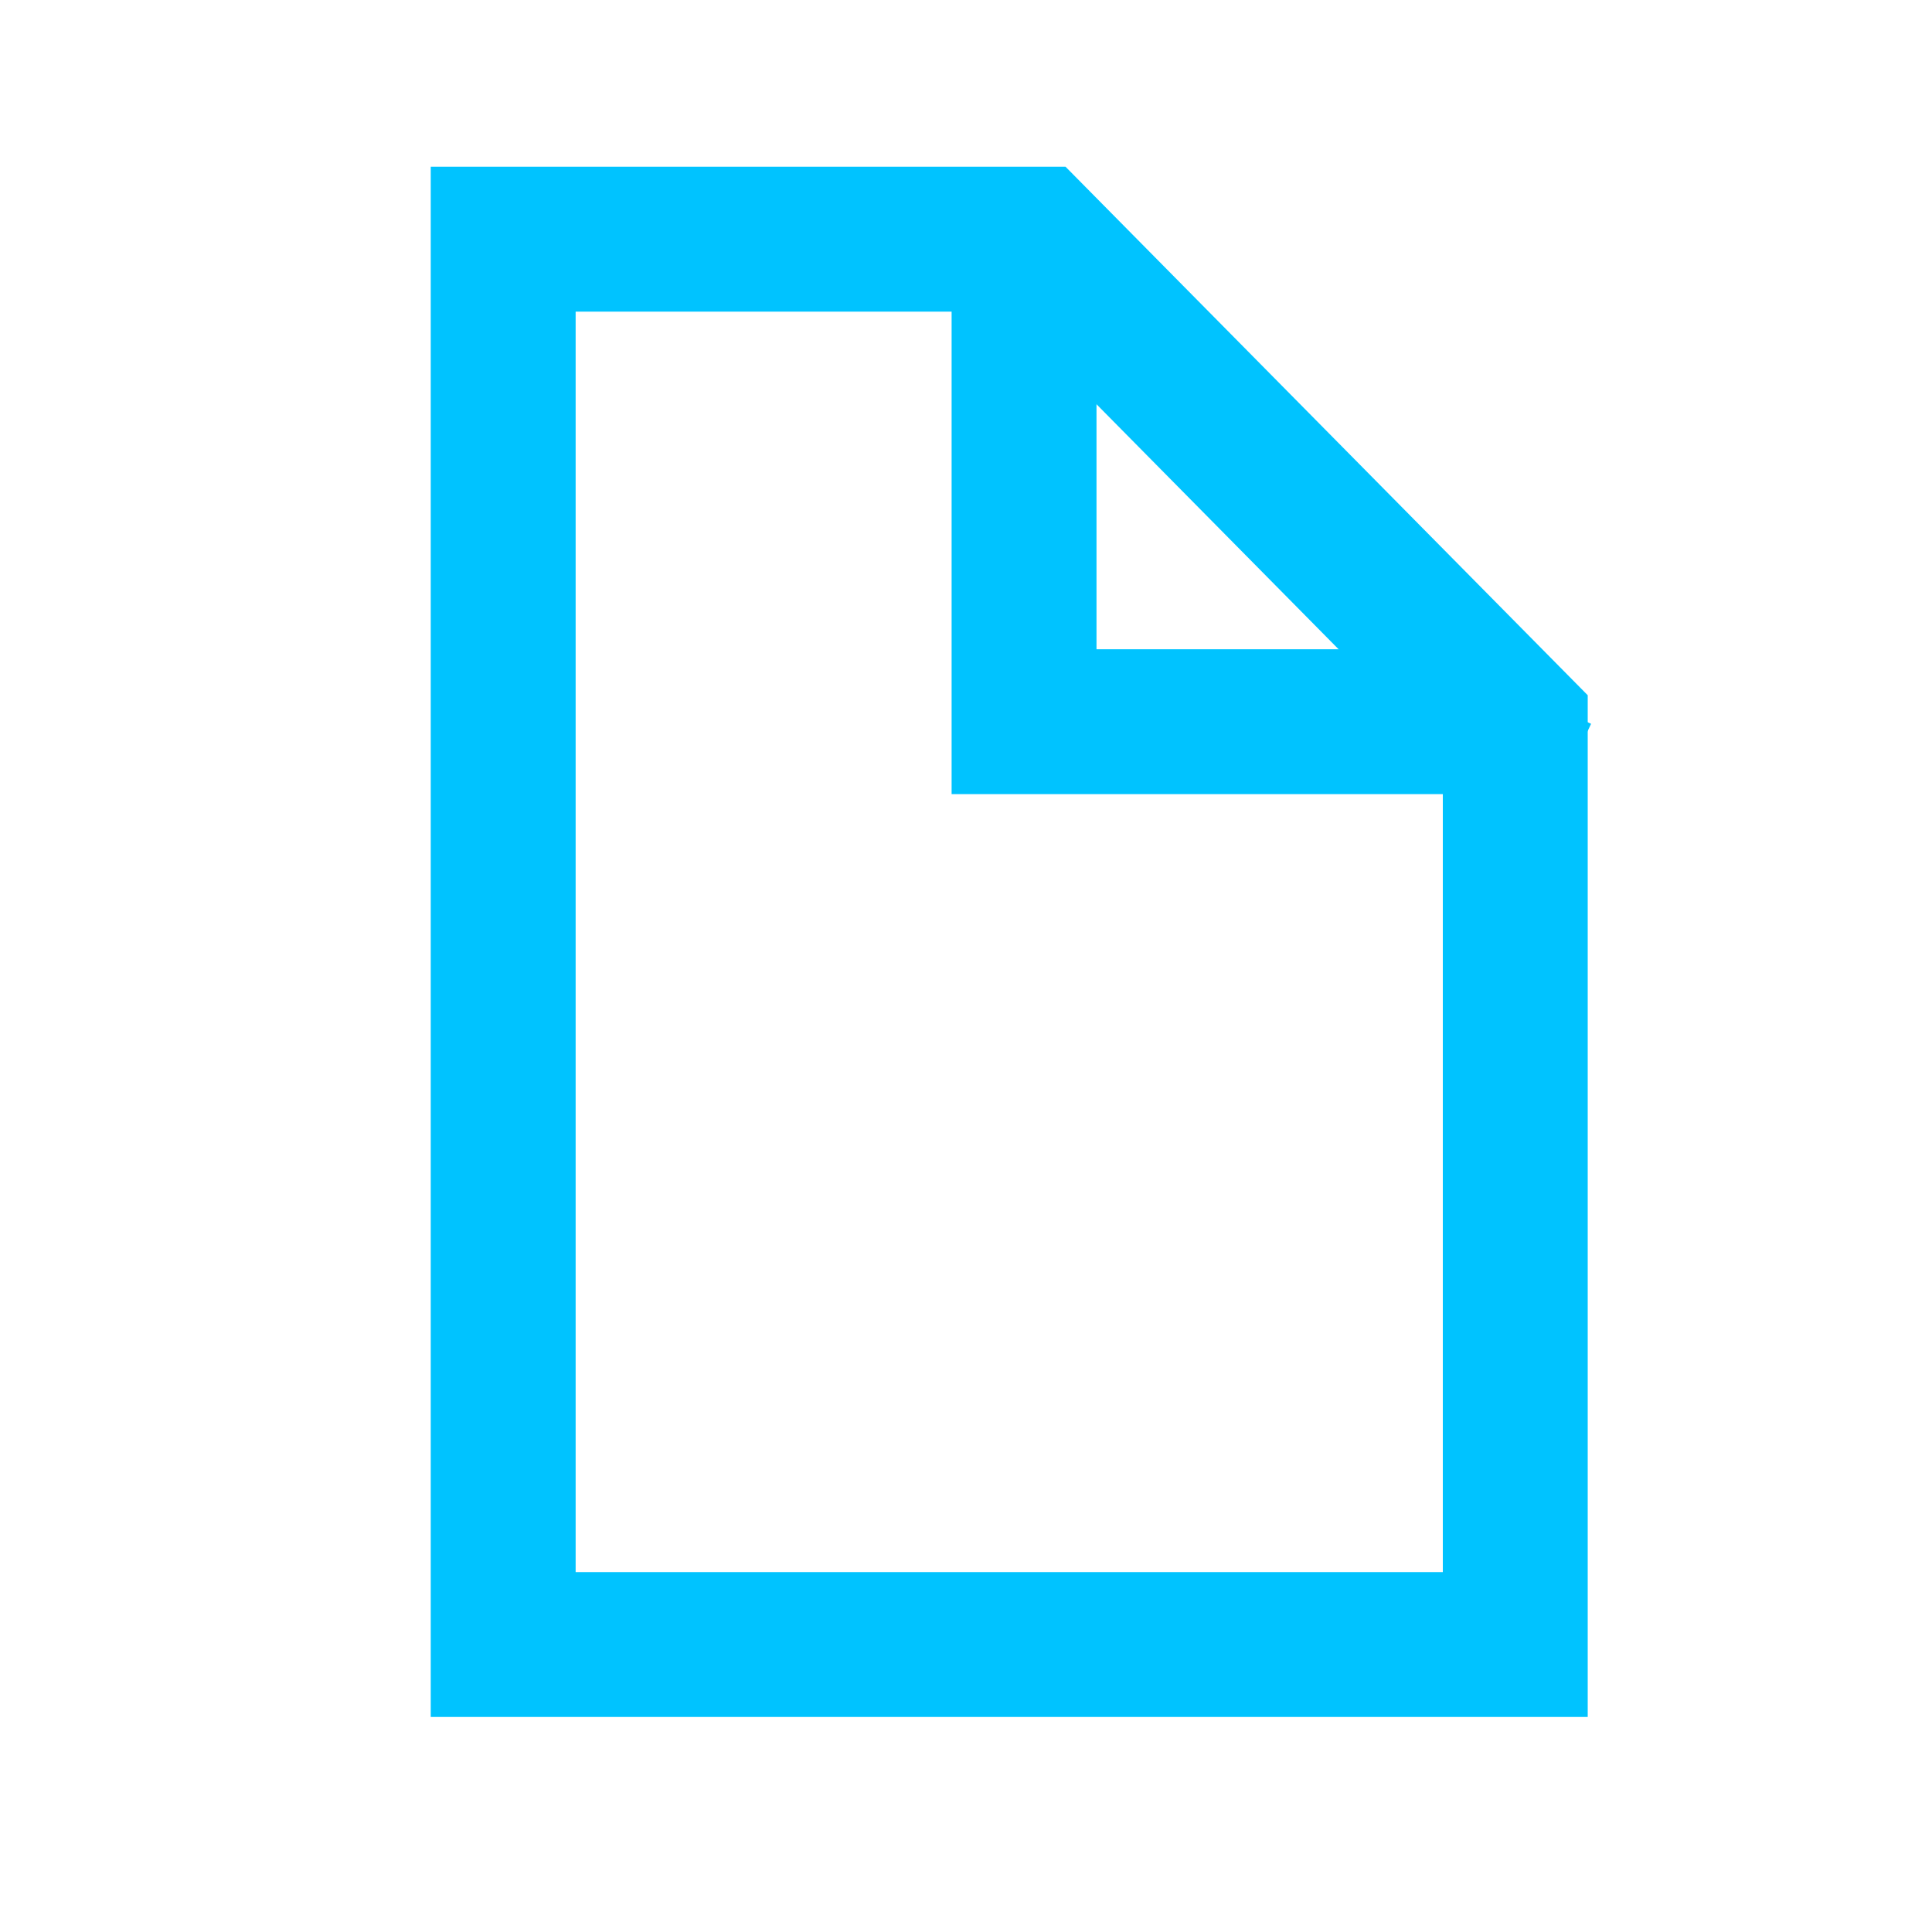
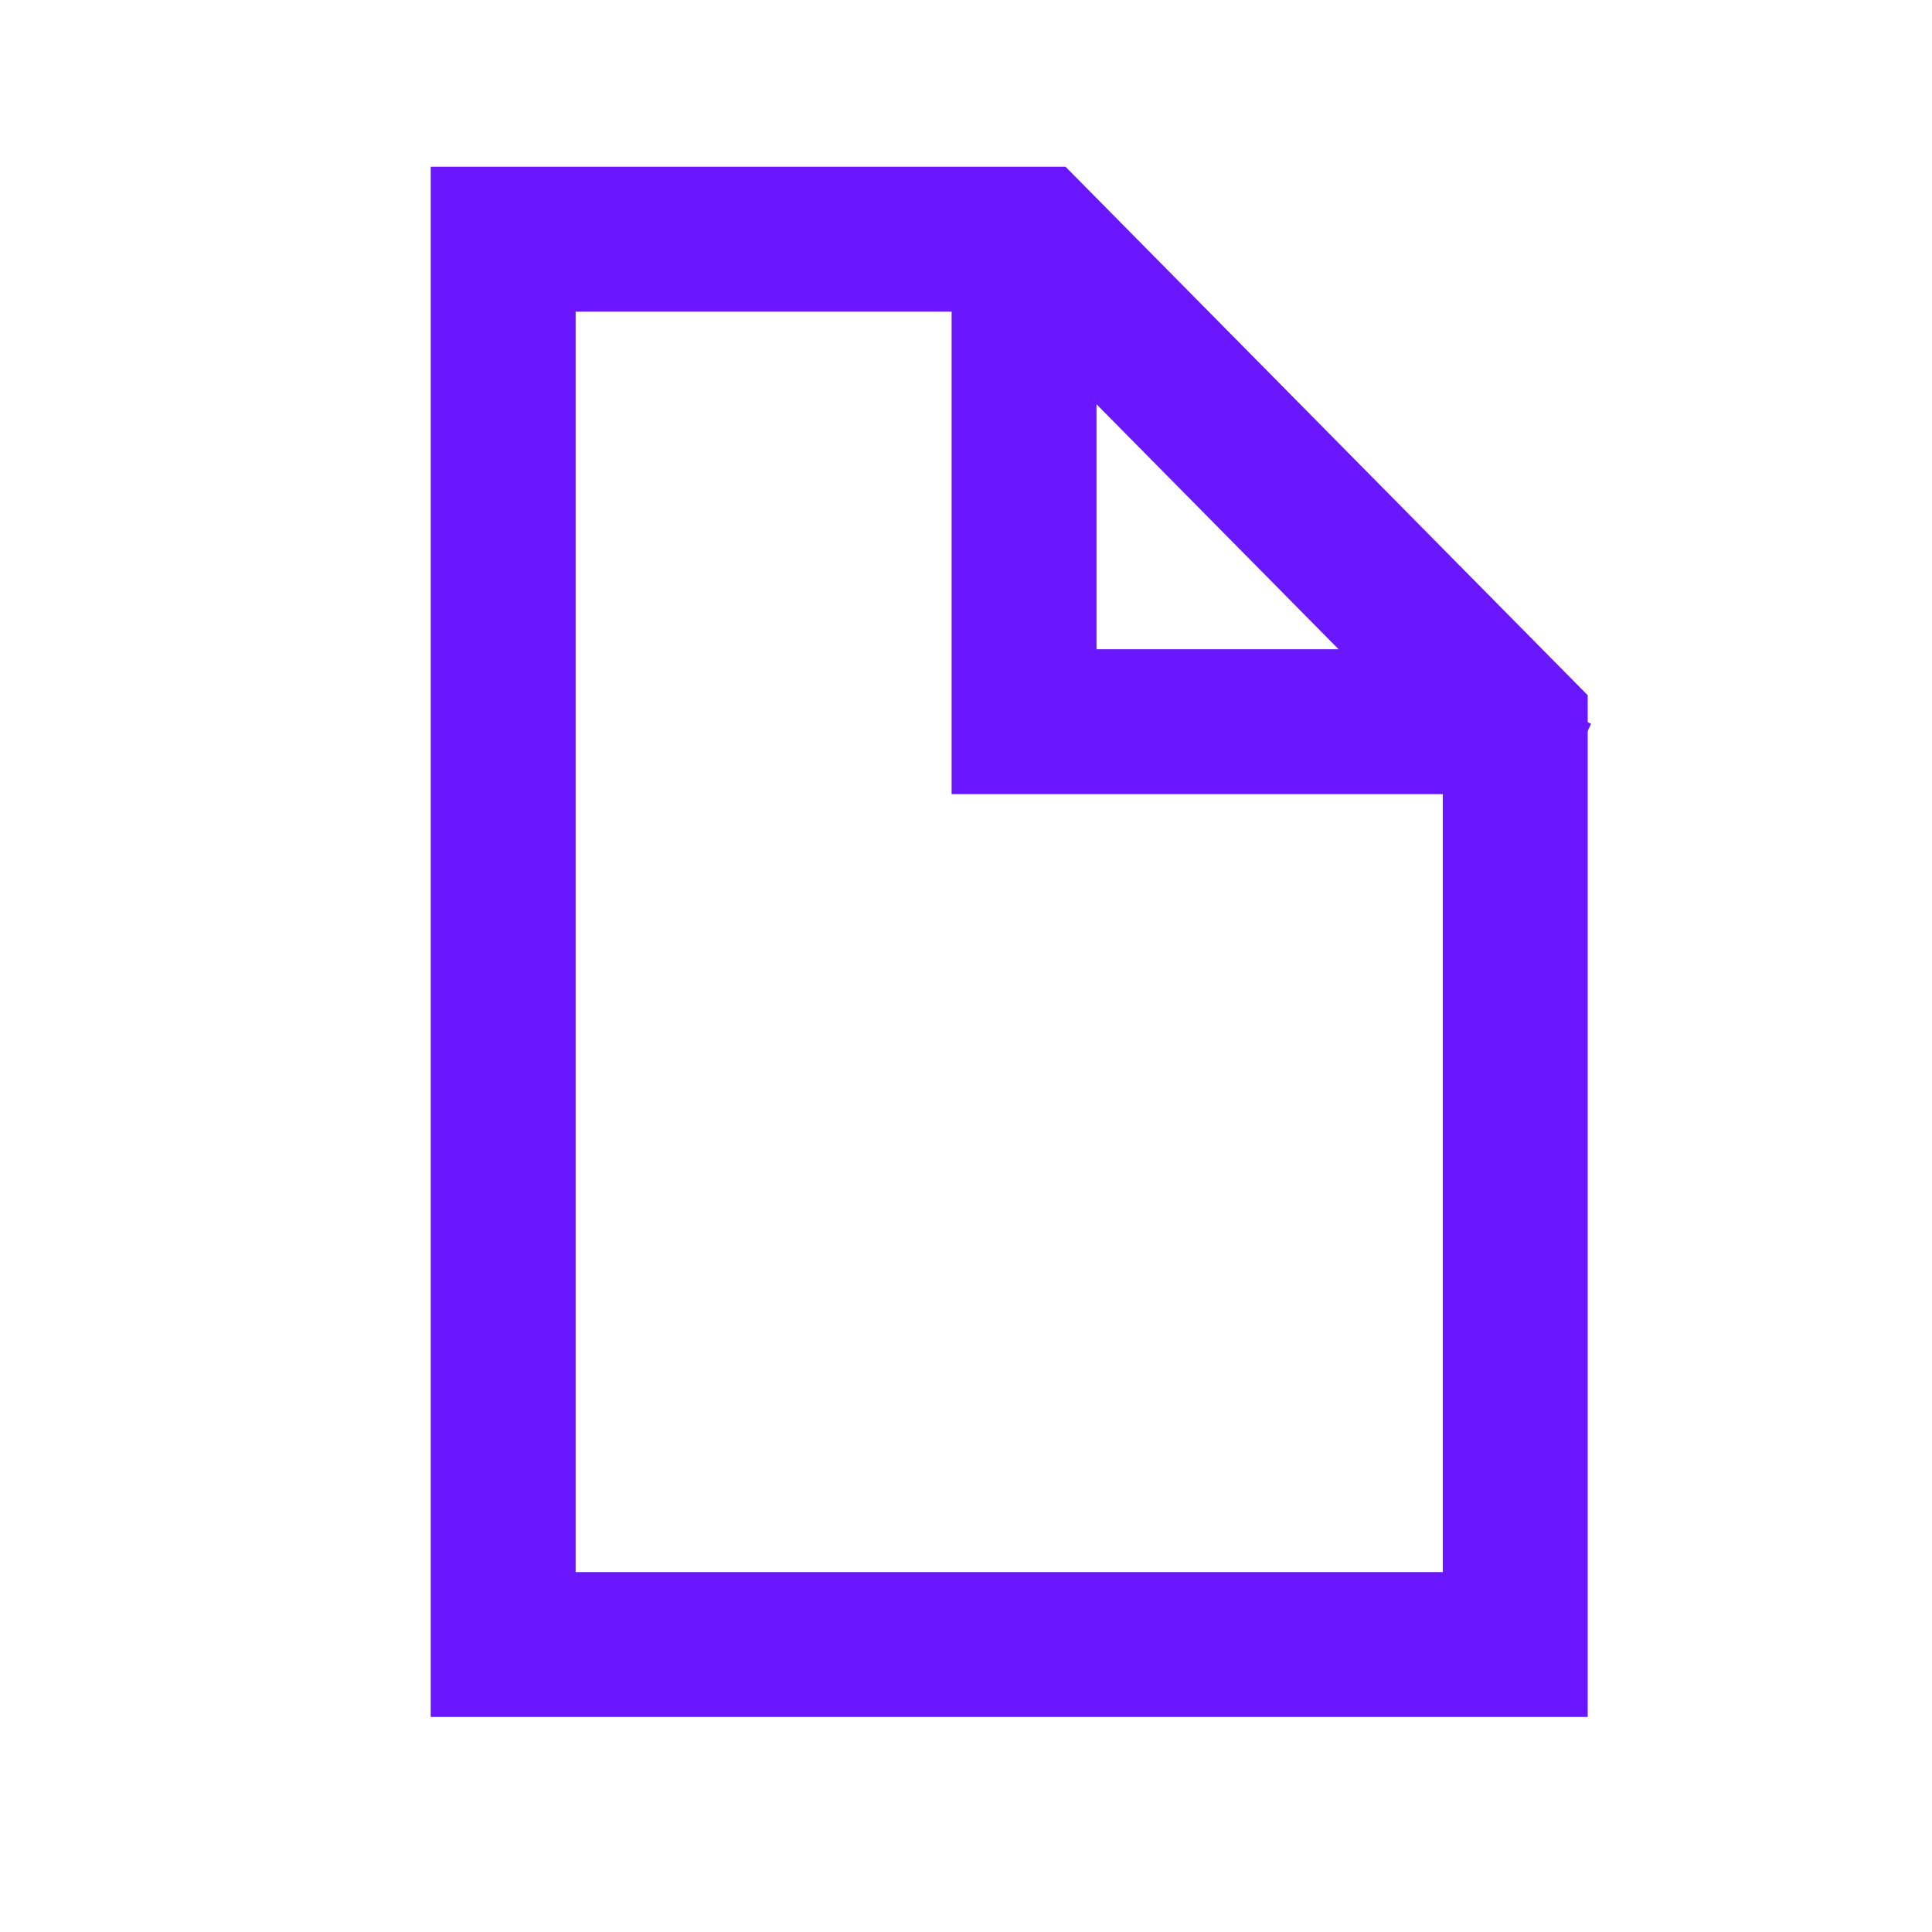
<svg xmlns="http://www.w3.org/2000/svg" version="1.1" width="20" height="20" viewBox="0,0,20,20">
  <g transform="translate(-234,-172)">
-     <g data-paper-data="{&quot;isPaintingLayer&quot;:true}" fill="none" fill-rule="nonzero" stroke="#00c3ff" stroke-width="1.5" stroke-linecap="butt" stroke-linejoin="miter" stroke-miterlimit="10" stroke-dasharray="" stroke-dashoffset="0" style="mix-blend-mode: normal" transform="translate(4.5,1.75)">
+     <g data-paper-data="{&quot;isPaintingLayer&quot;:true}" fill="none" fill-rule="nonzero" stroke="#6817ff" stroke-width="1.5" stroke-linecap="butt" stroke-linejoin="miter" stroke-miterlimit="10" stroke-dasharray="" stroke-dashoffset="0" style="mix-blend-mode: normal" transform="translate(4.5,1.75)">
      <path d="M234.709,187.274v-14.548h5.508l4.969,5.029v9.519z" />
      <path d="M245.291,177.426c-0.089,0.191 -0.138,0.295 -0.138,0.295h-5.052v-4.648" />
    </g>
  </g>
</svg>
